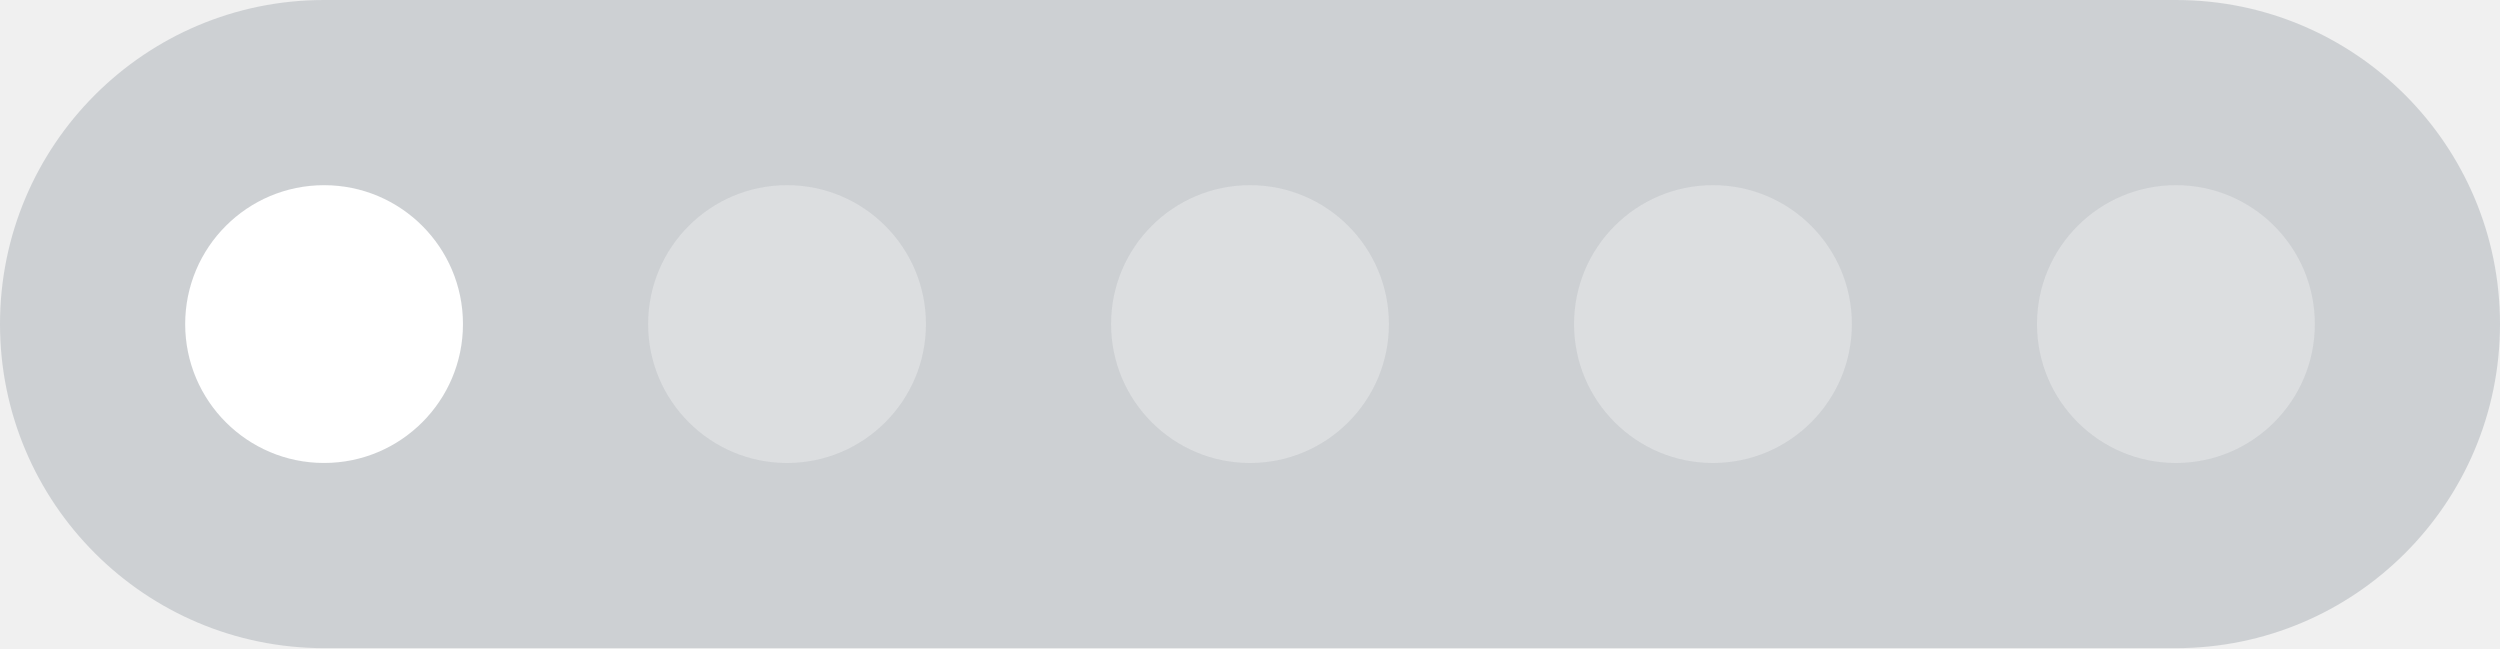
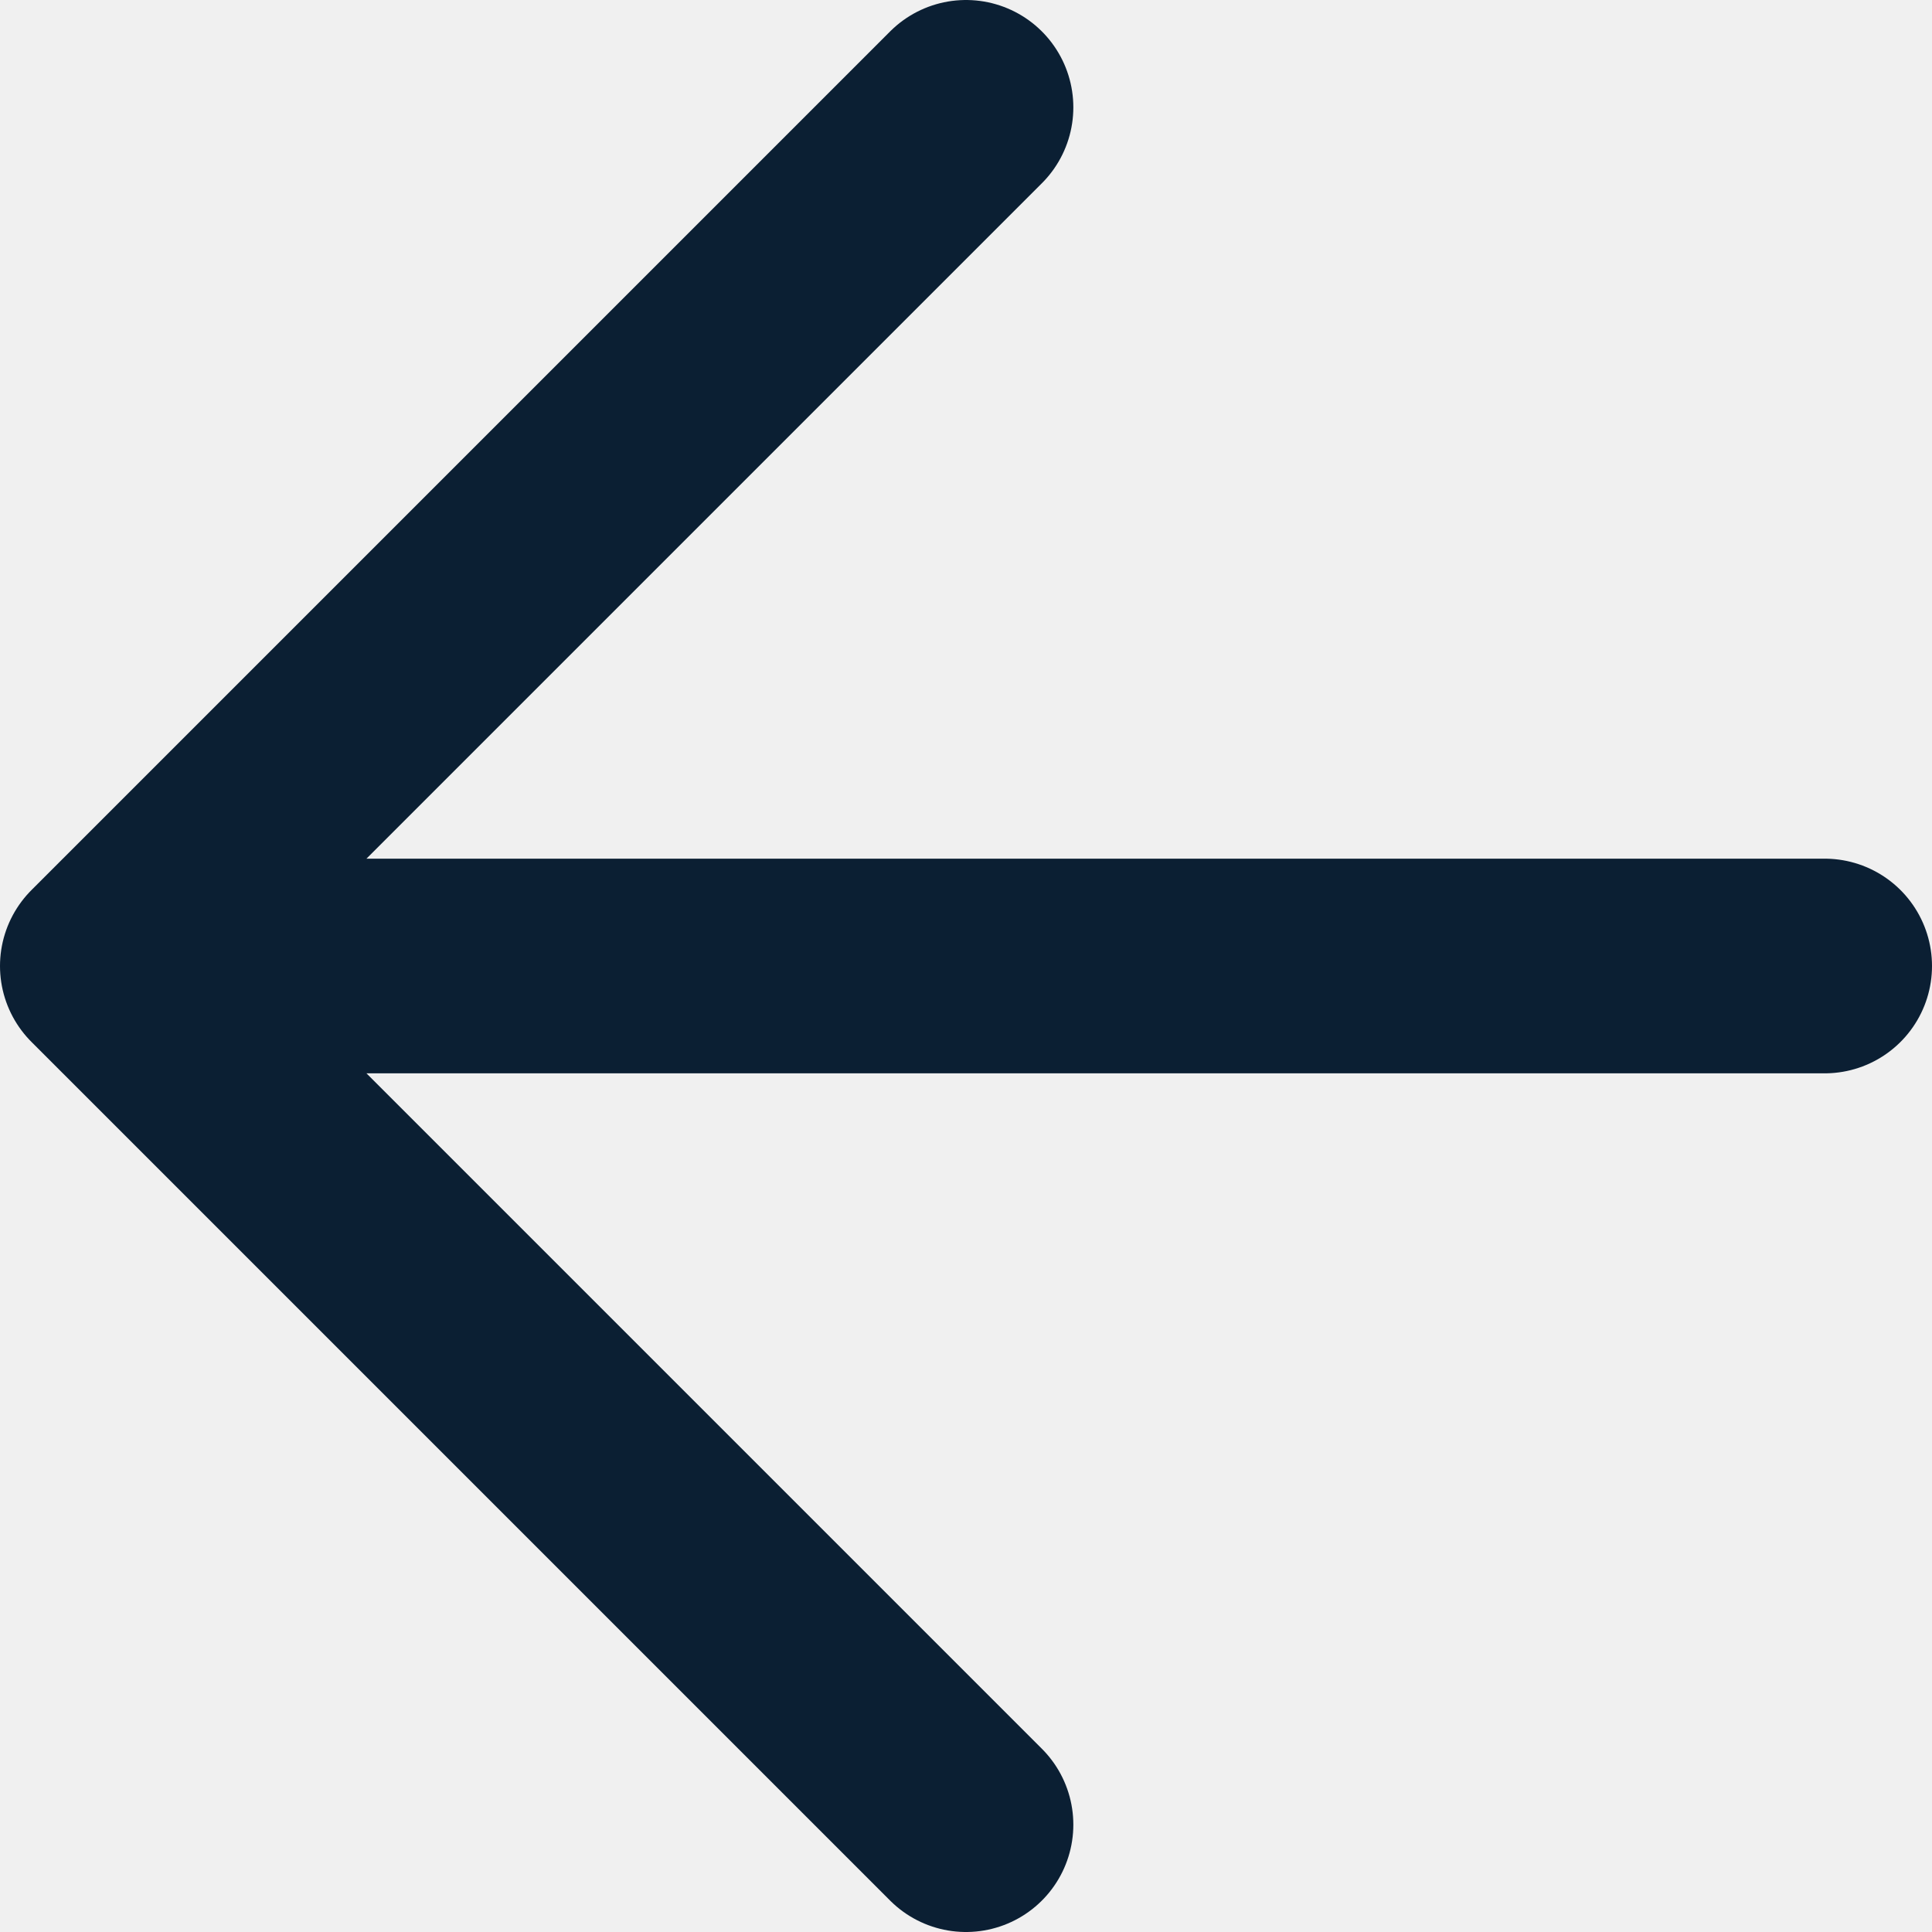
- <svg xmlns="http://www.w3.org/2000/svg" width="54" height="14" viewBox="0 0 54 14" fill="none">
-   <g filter="url(#filter0_b_4562_26141)">
-     <rect width="54" height="14" rx="7" fill="#0B1F33" fill-opacity="0.15" />
-     <circle cx="7" cy="7" r="3" fill="white" />
-     <circle cx="17" cy="7" r="3" fill="white" fill-opacity="0.3" />
-     <circle cx="27" cy="7" r="3" fill="white" fill-opacity="0.3" />
-     <circle cx="37" cy="7" r="3" fill="white" fill-opacity="0.3" />
-     <circle cx="47" cy="7" r="3" fill="white" fill-opacity="0.3" />
-   </g>
-   <defs>
-     <filter id="filter0_b_4562_26141" x="-44" y="-44" width="142" height="102" filterUnits="userSpaceOnUse" color-interpolation-filters="sRGB">
-       <feFlood flood-opacity="0" result="BackgroundImageFix" />
-       <feGaussianBlur in="BackgroundImageFix" stdDeviation="22" />
-       <feComposite in2="SourceAlpha" operator="in" result="effect1_backgroundBlur_4562_26141" />
-       <feBlend mode="normal" in="SourceGraphic" in2="effect1_backgroundBlur_4562_26141" result="shape" />
-     </filter>
-   </defs>
+ <svg xmlns="http://www.w3.org/2000/svg" width="18" height="18" viewBox="0 0 18 18" fill="none">
+   <path d="M17 9H1M1 9L9 1M1 9L9 17" stroke="#0B1F33" stroke-width="2" stroke-linecap="round" stroke-linejoin="round" />
</svg>
